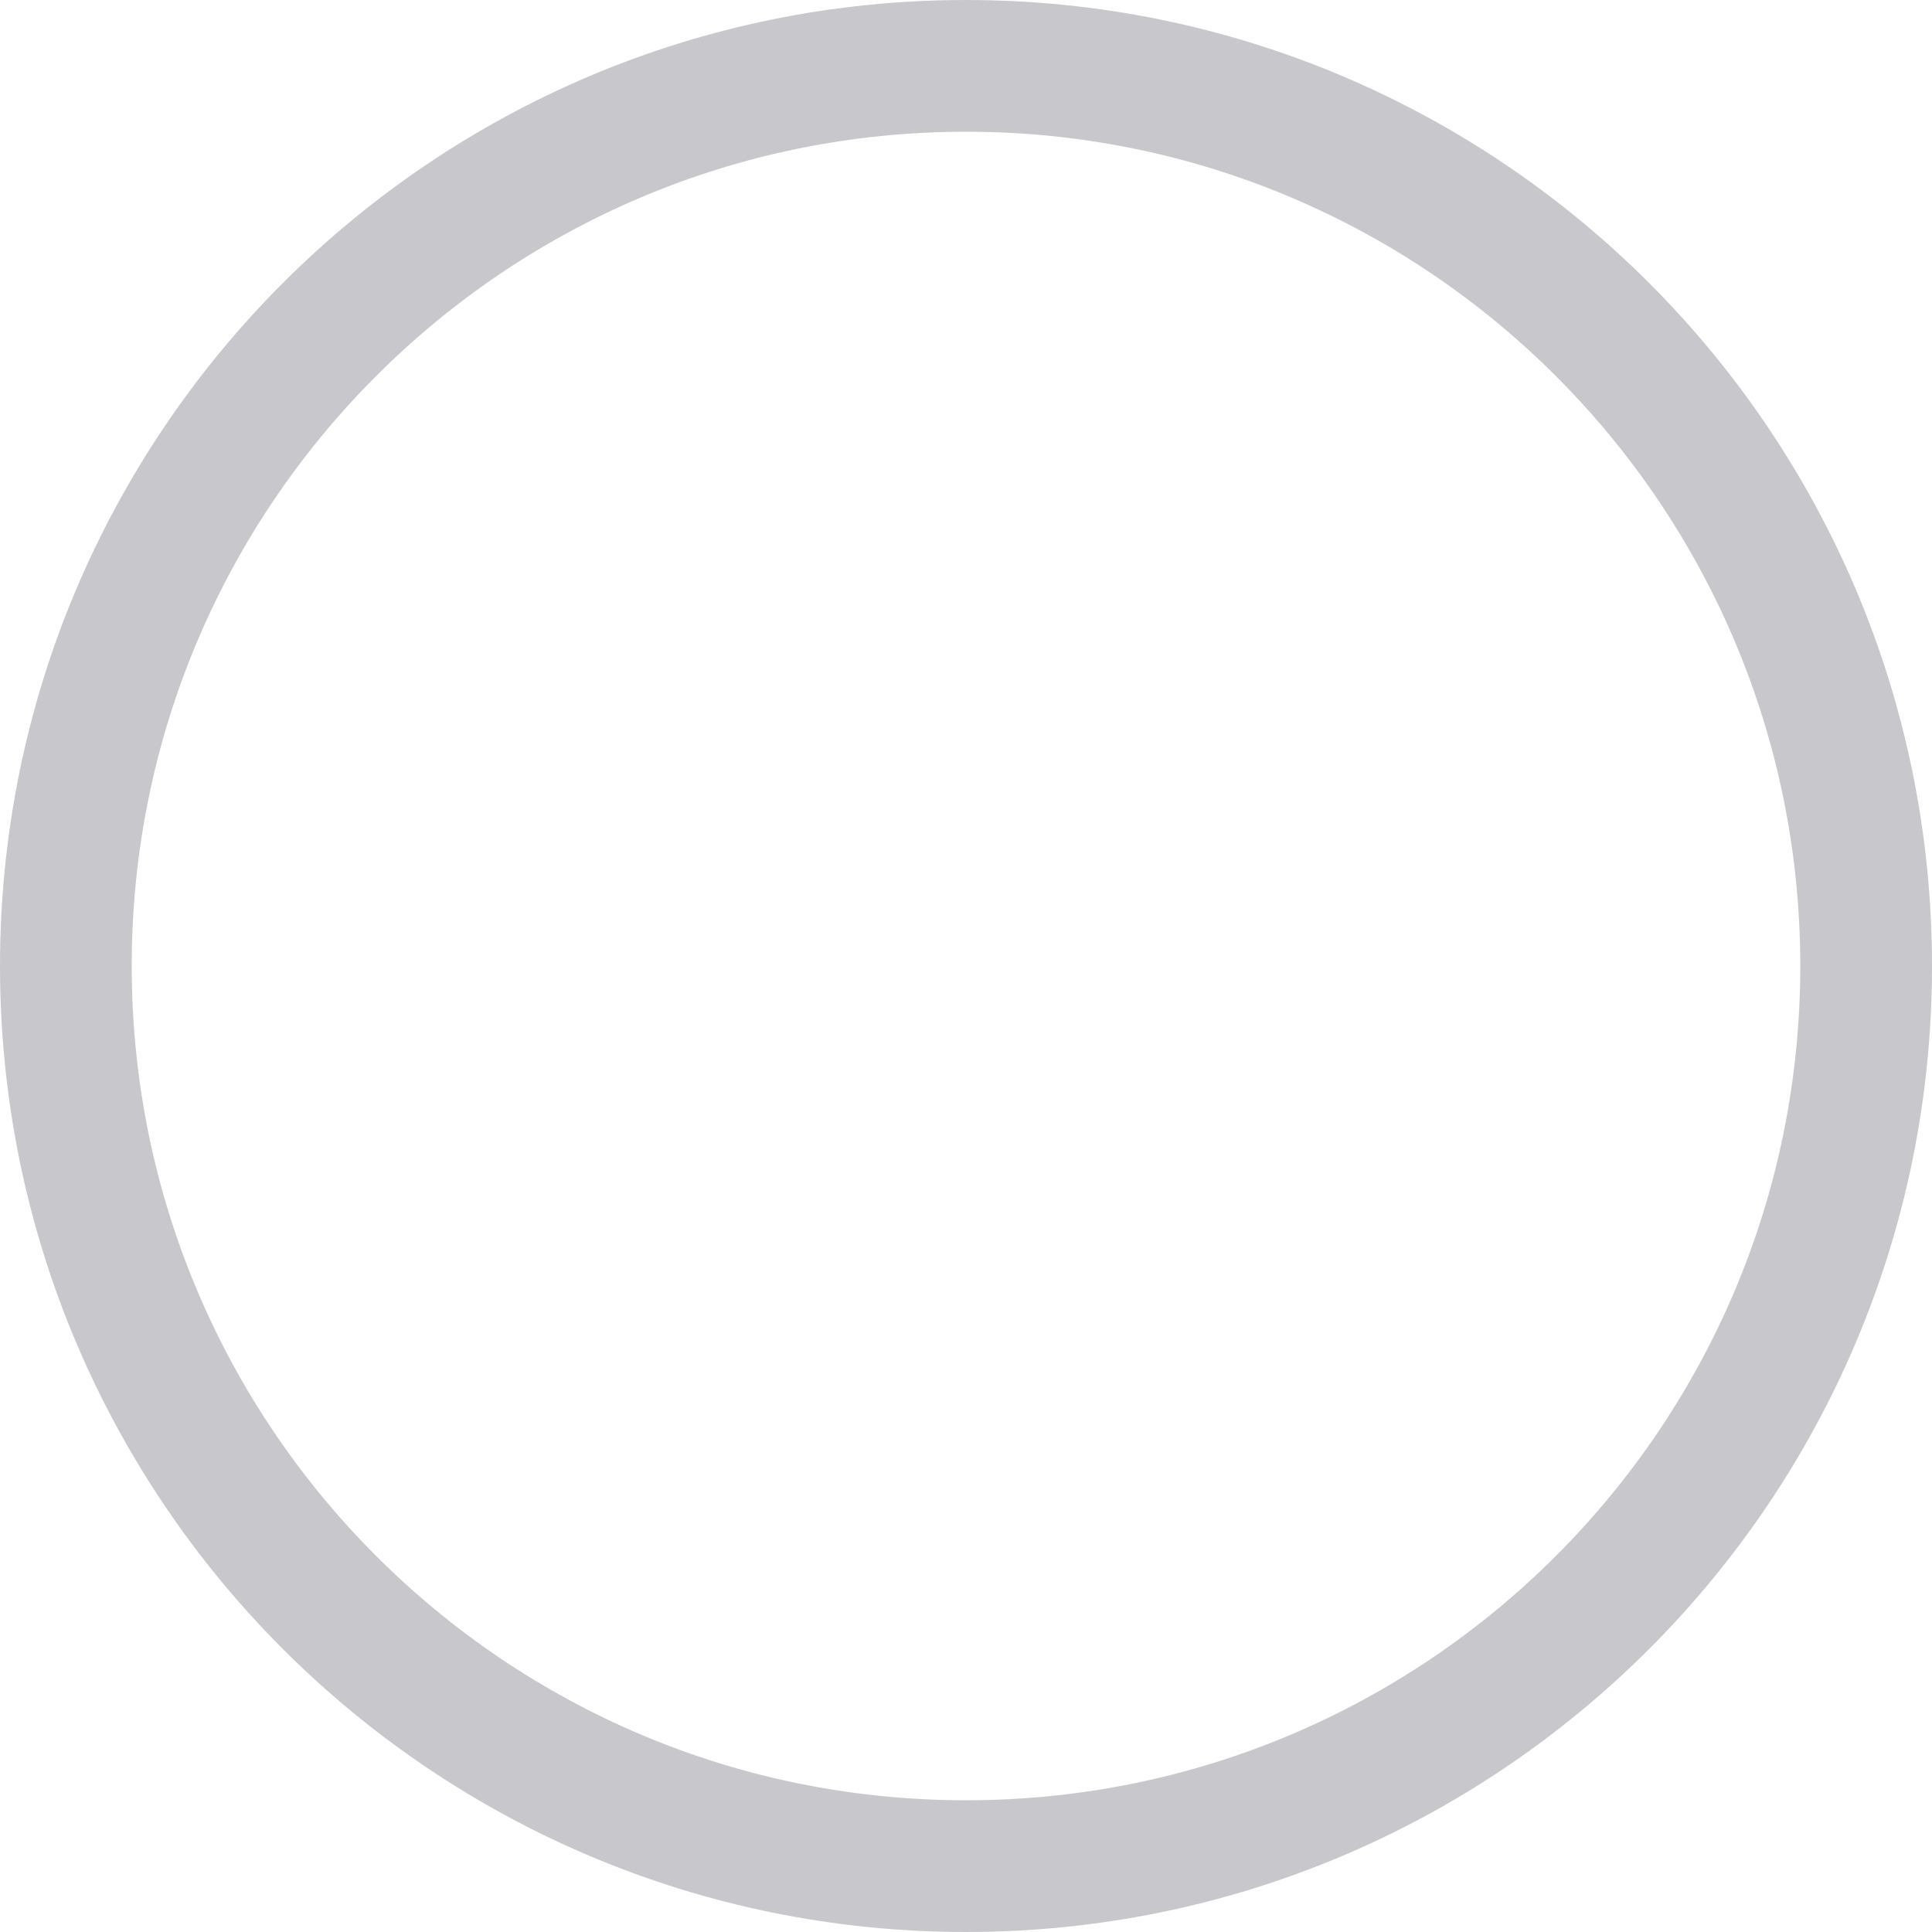
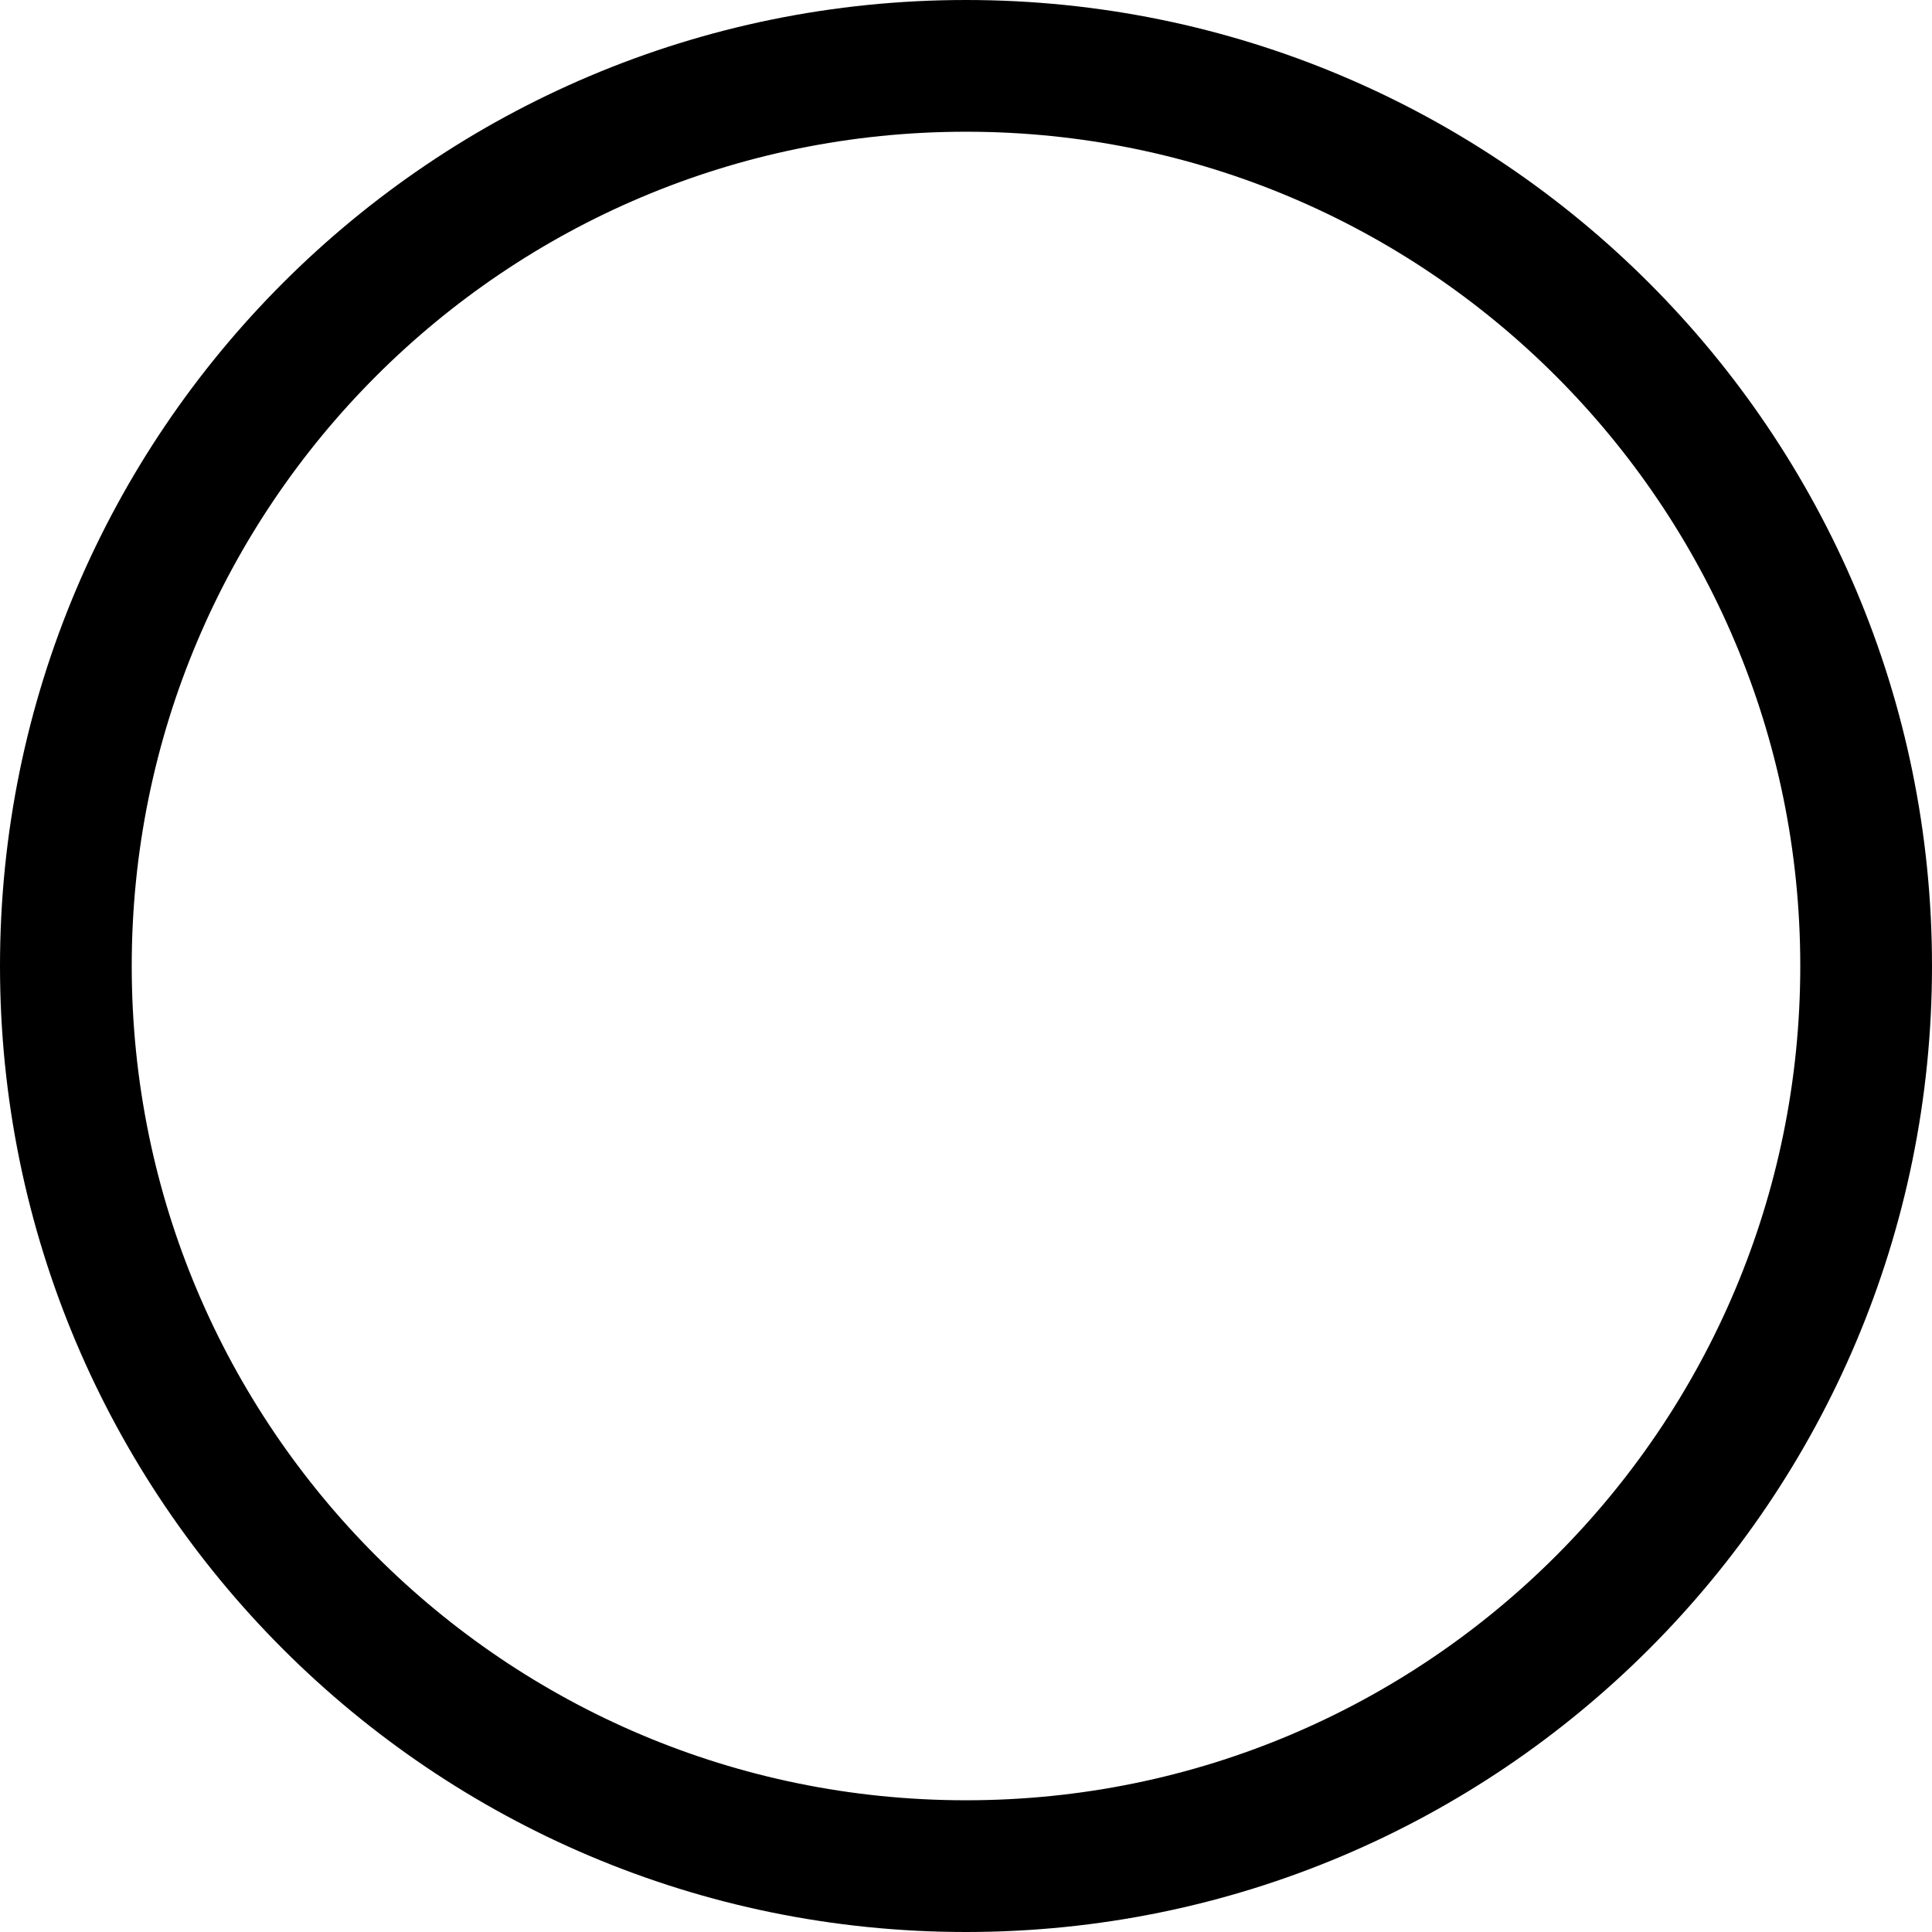
<svg xmlns="http://www.w3.org/2000/svg" width="22" height="22" viewBox="0 0 22 22" fill="none">
-   <rect x="0.75" y="0.75" width="20.5" height="20.5" rx="10.25" stroke="#C8C7CB" stroke-width="1.5" />
+   <rect x="0.75" y="0.75" width="20.5" height="20.5" rx="10.25" stroke="currentcolor" stroke-width="1.5" />
</svg>
